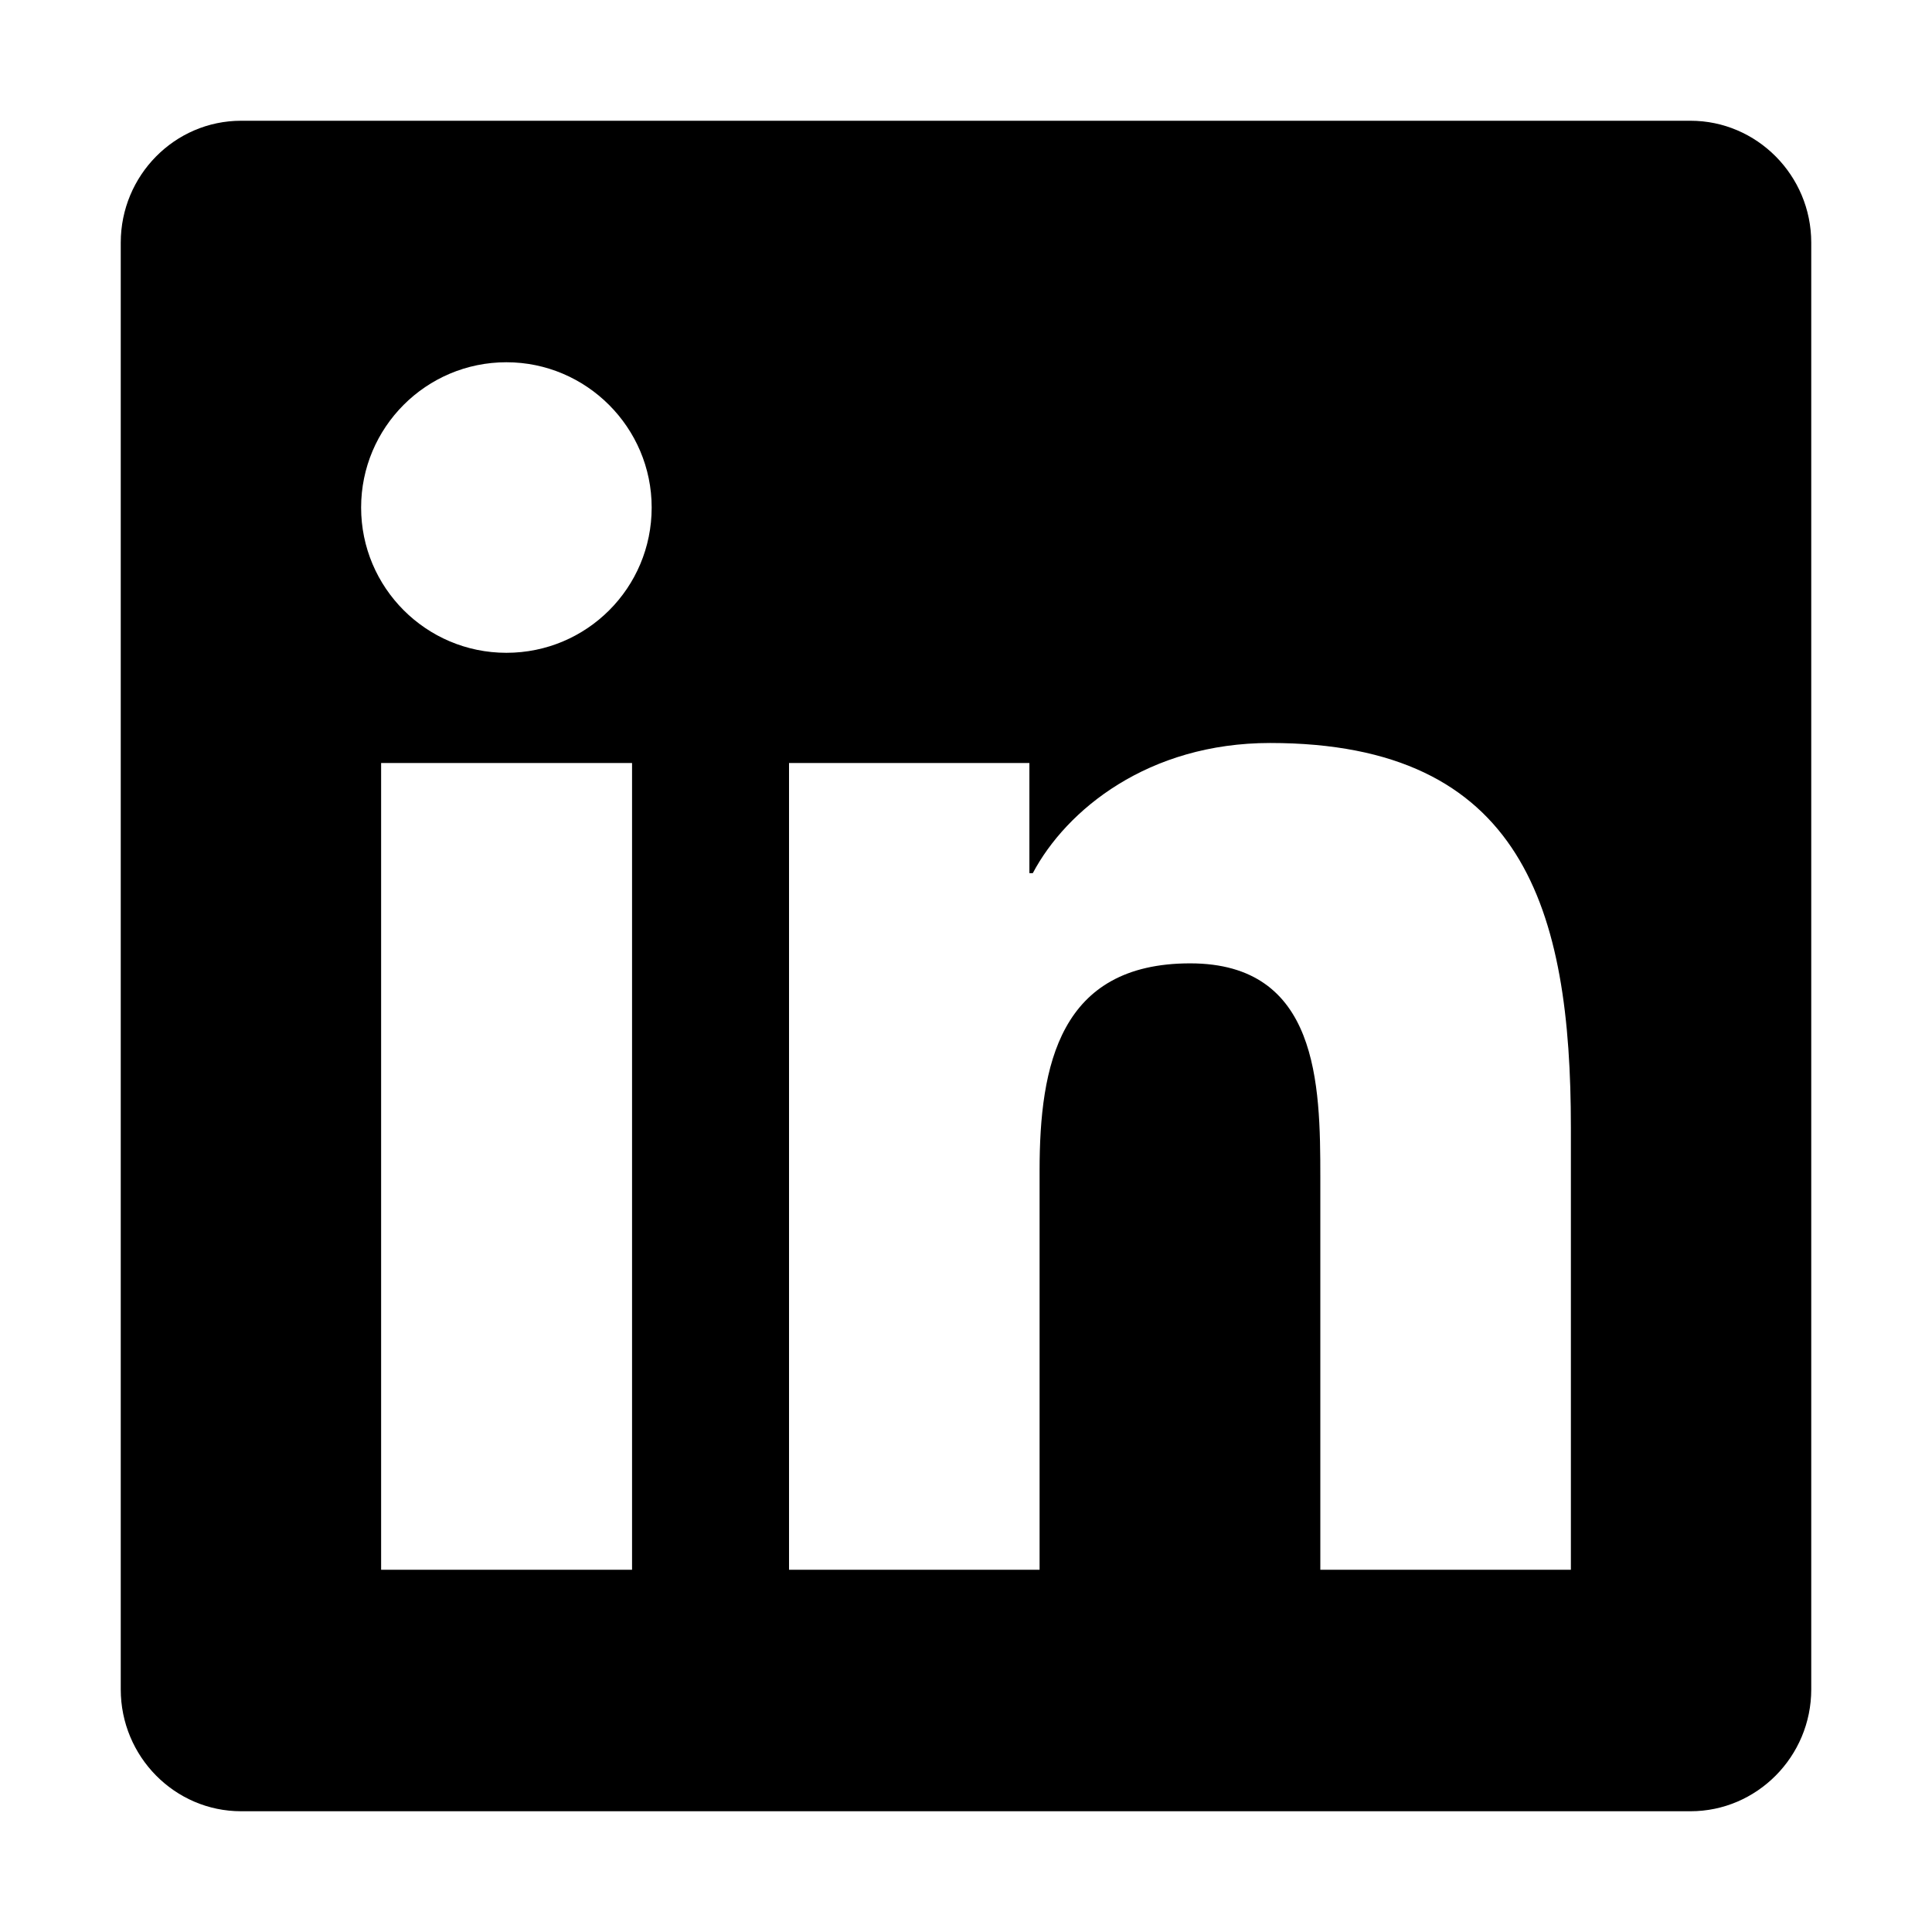
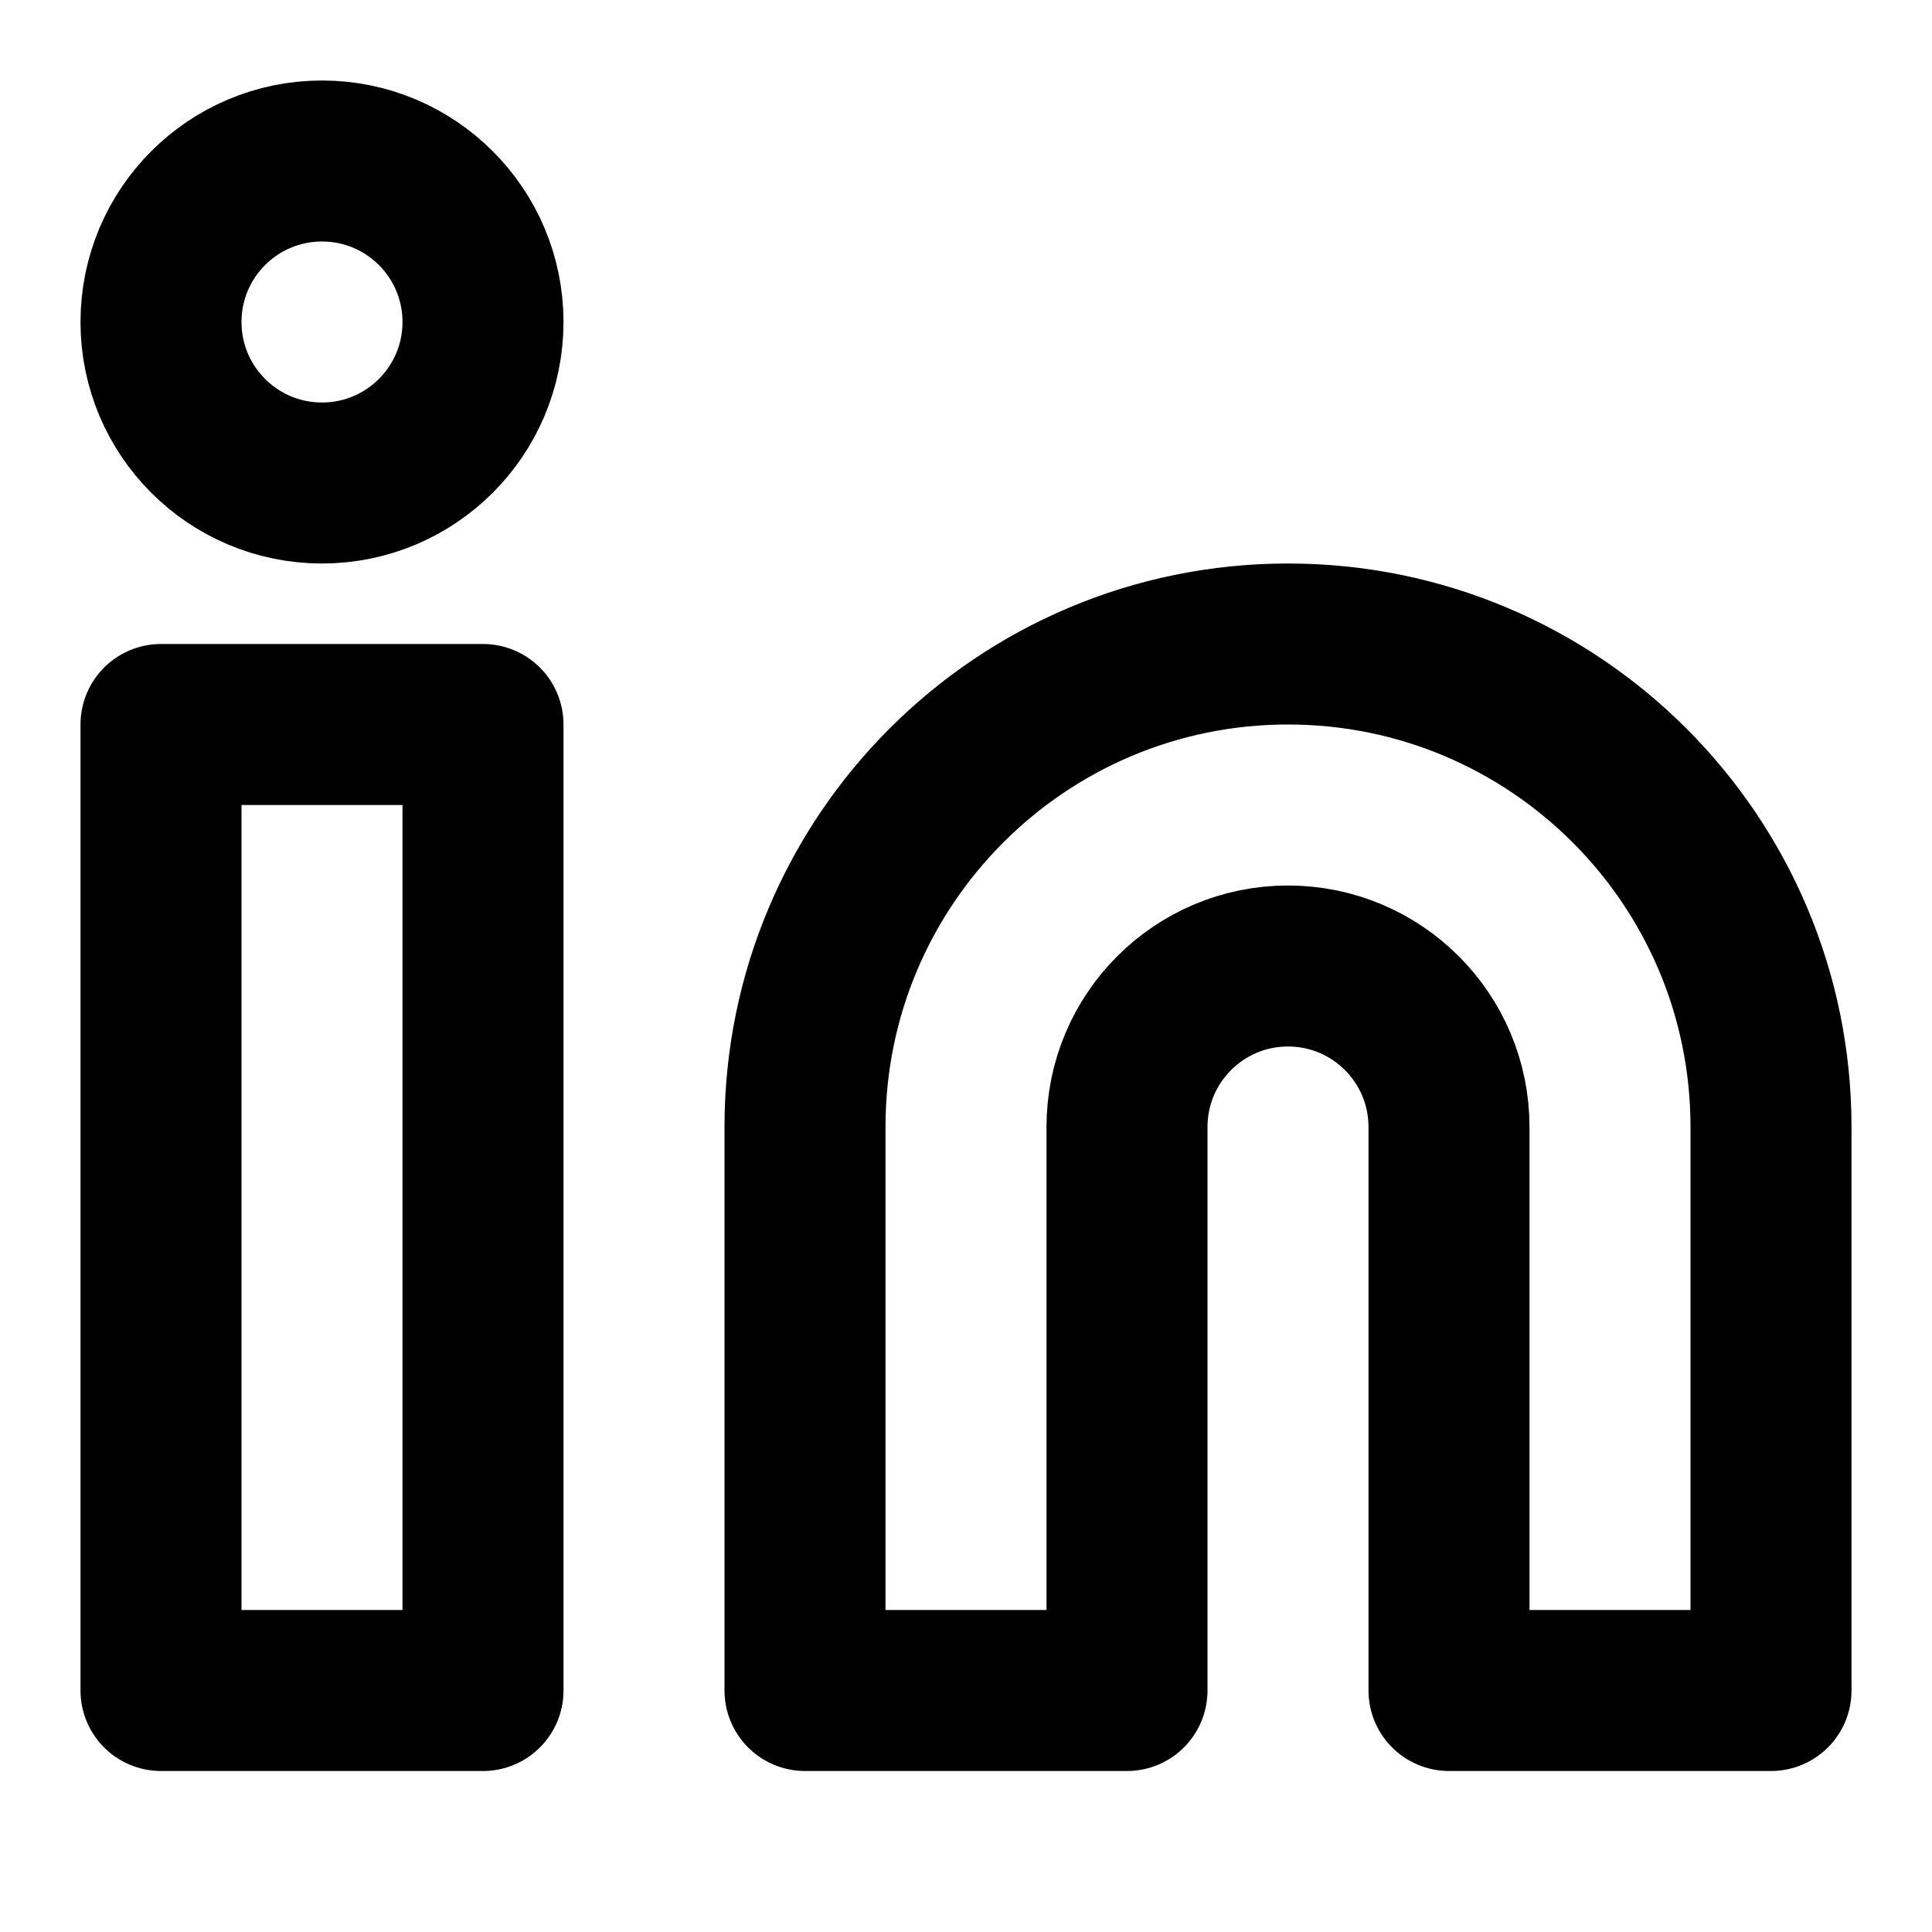
- <svg xmlns="http://www.w3.org/2000/svg" stroke="currentColor" fill="currentColor" stroke-width="0" viewBox="0 0 448 512" class="footer__icon" height="1em" width="1em">
-   <path d="M416 32H31.9C14.3 32 0 46.5 0 64.3v383.4C0 465.5 14.3 480 31.9 480H416c17.6 0 32-14.5 32-32.3V64.3c0-17.8-14.4-32.3-32-32.3zM135.4 416H69V202.2h66.5V416zm-33.2-243c-21.3 0-38.5-17.3-38.5-38.5S80.9 96 102.2 96c21.2 0 38.5 17.3 38.5 38.5 0 21.3-17.2 38.5-38.5 38.5zm282.1 243h-66.4V312c0-24.8-.5-56.7-34.5-56.7-34.6 0-39.9 27-39.9 54.9V416h-66.4V202.2h63.7v29.2h.9c8.9-16.8 30.6-34.5 62.9-34.5 67.2 0 79.7 44.3 79.7 101.9V416z" stroke="none" />
+ <svg xmlns="http://www.w3.org/2000/svg" stroke="currentColor" fill="none" stroke-width="2" viewBox="0 0 24 24" stroke-linecap="round" stroke-linejoin="round" height="1em" width="1em">
+   <path d="M16 8a6 6 0 0 1 6 6v7h-4v-7a2 2 0 0 0-2-2 2 2 0 0 0-2 2v7h-4v-7a6 6 0 0 1 6-6z" />
+   <rect x="2" y="9" width="4" height="12" />
+   <circle cx="4" cy="4" r="2" />
</svg>
